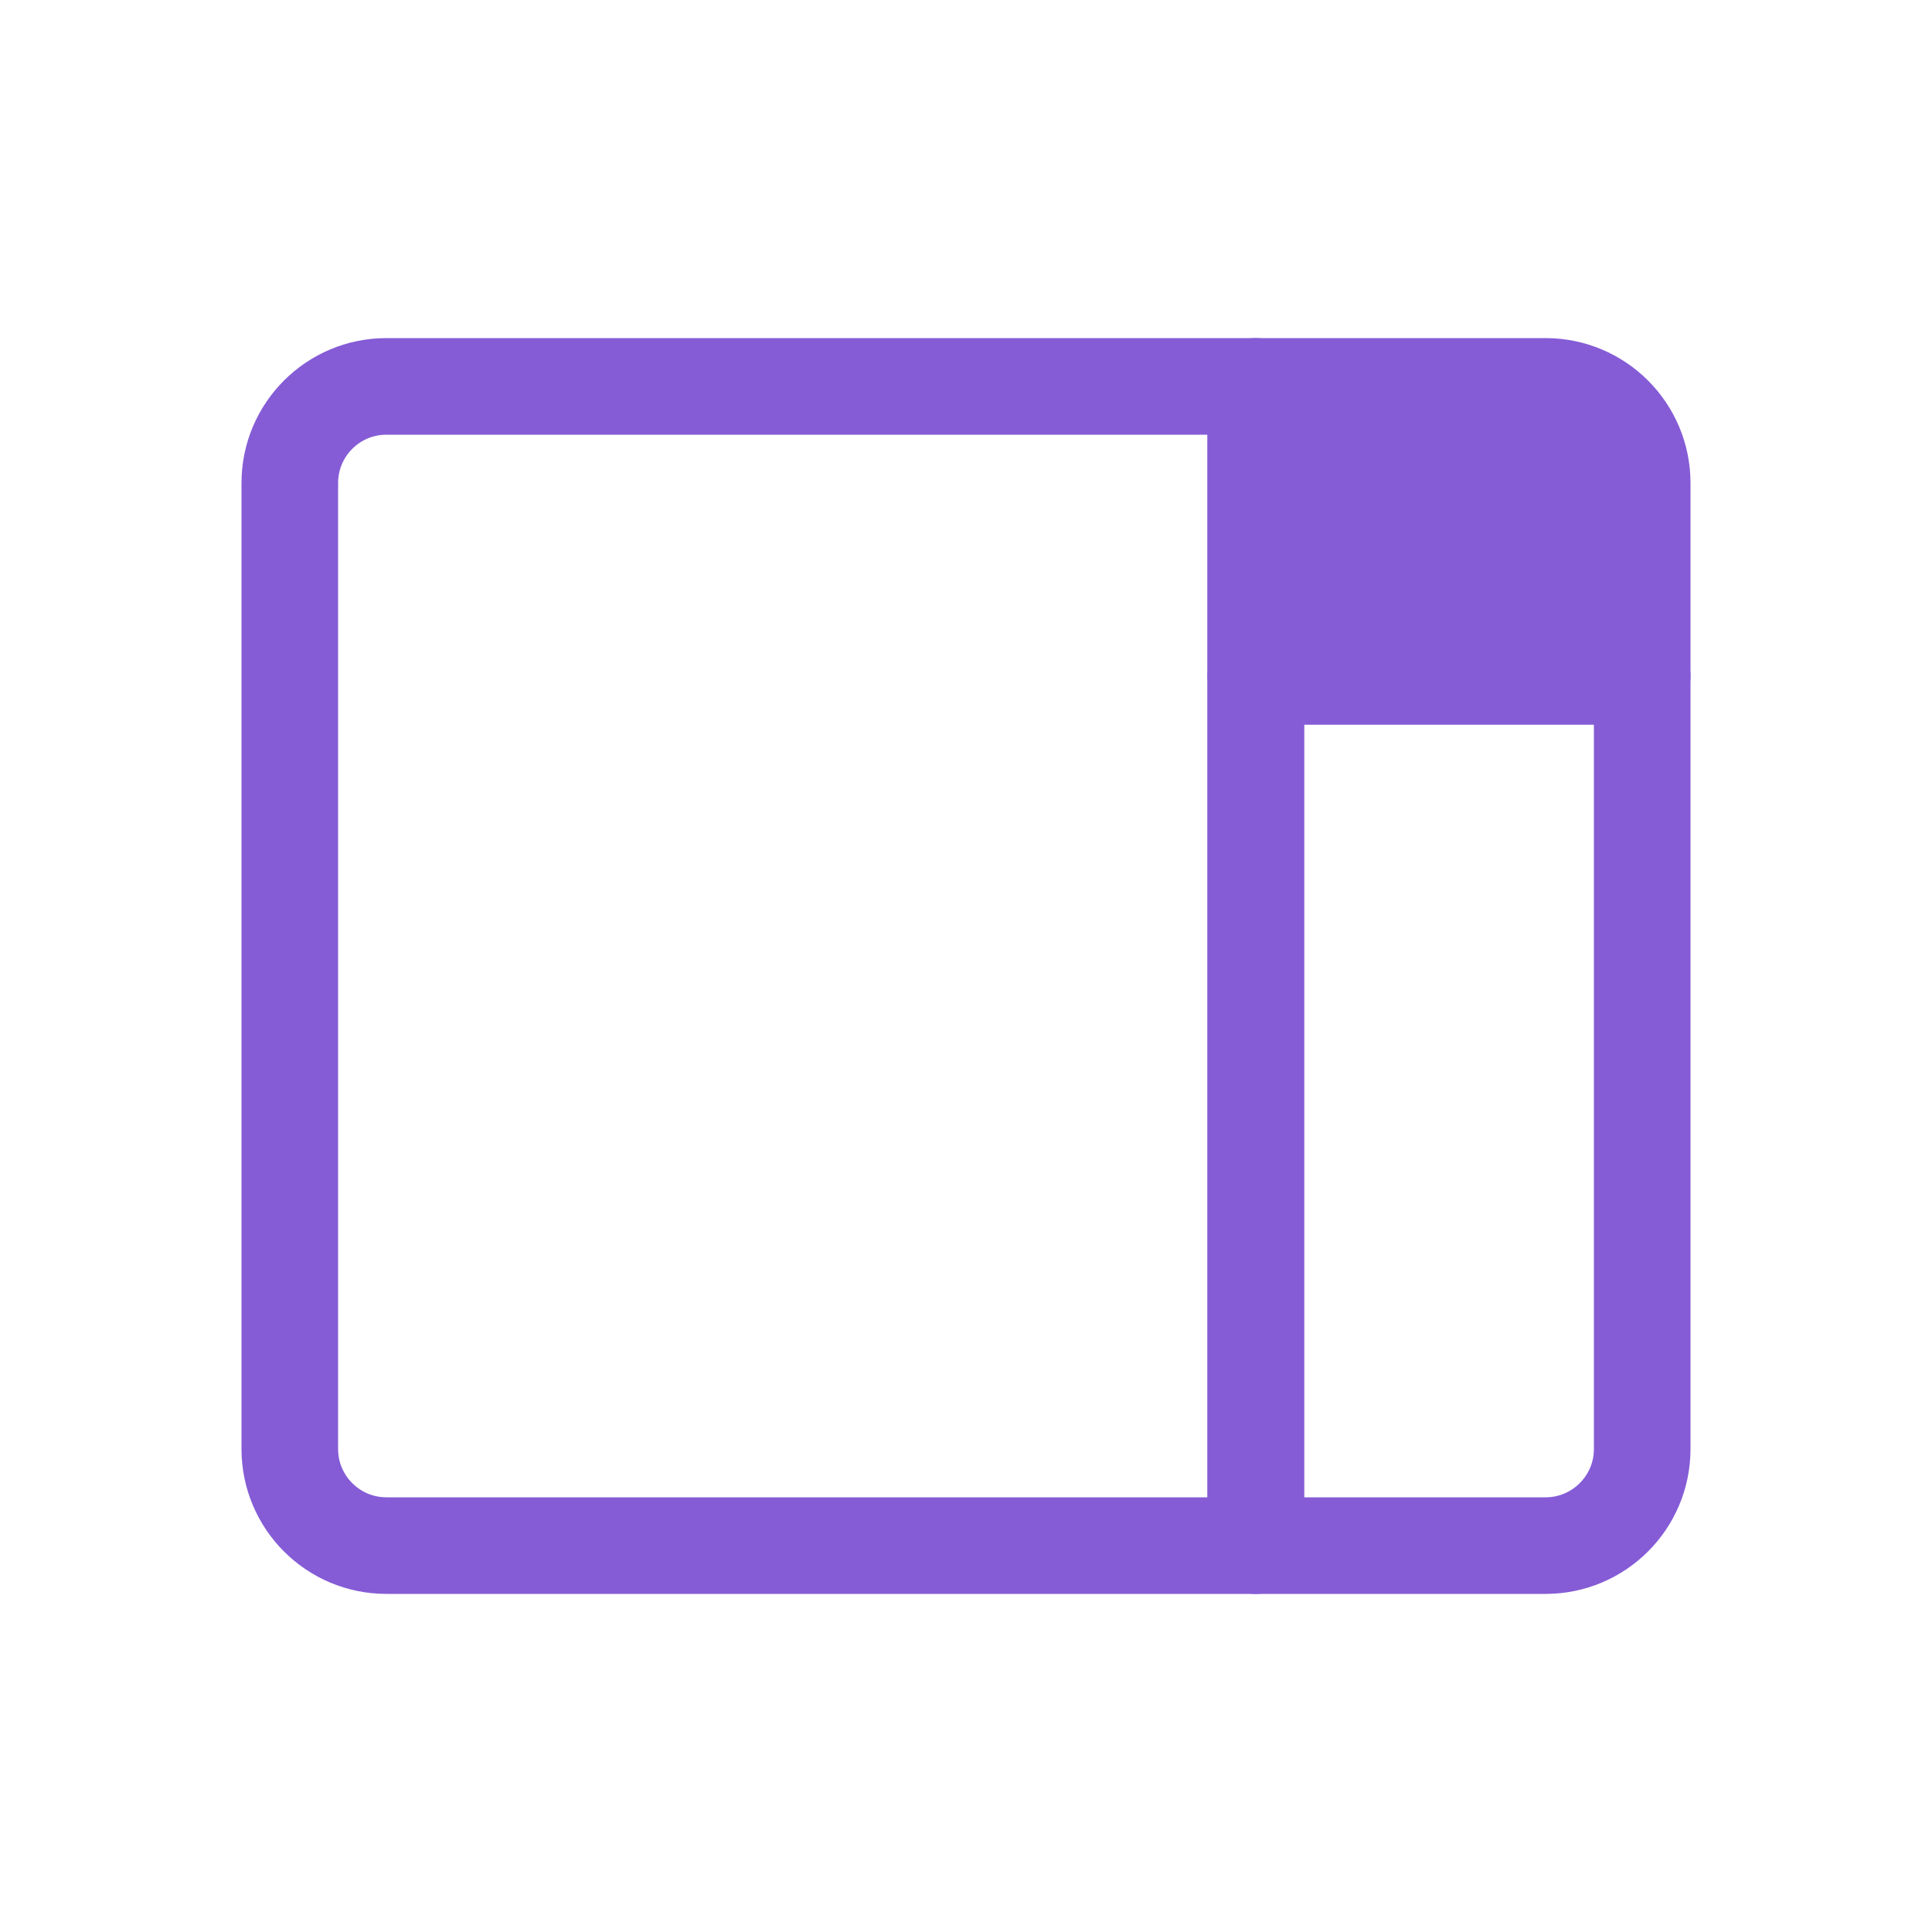
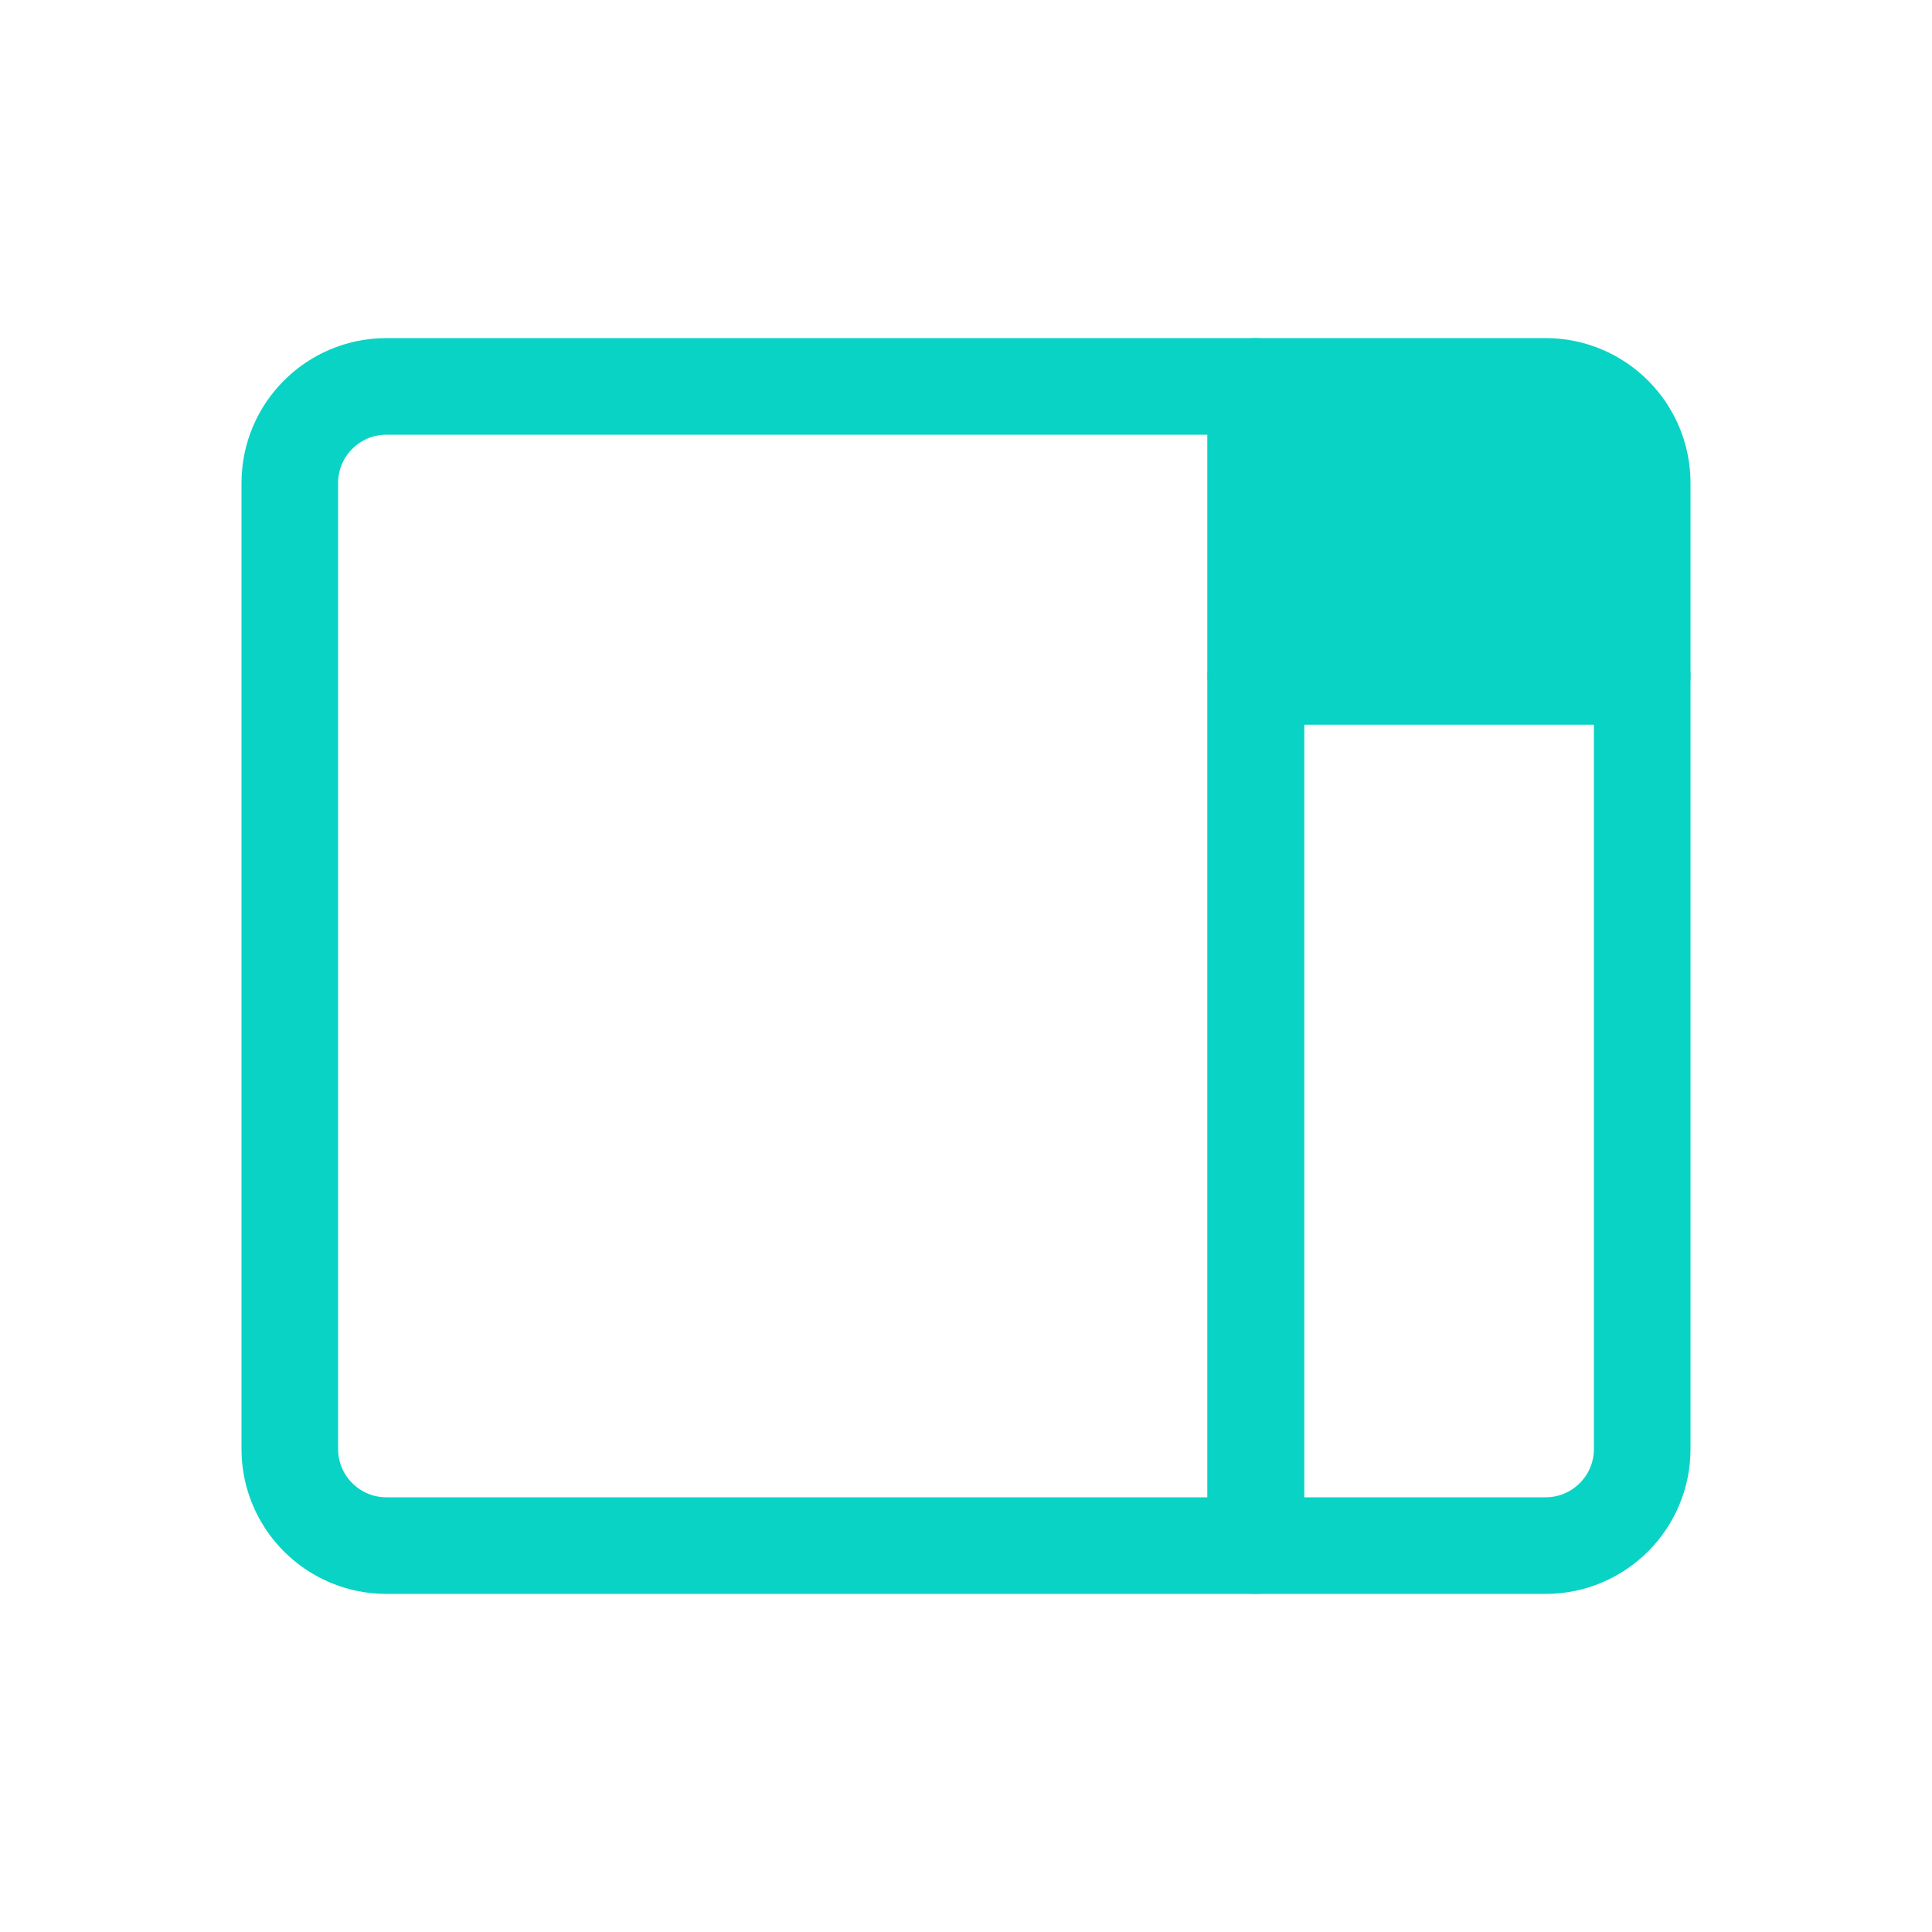
<svg xmlns="http://www.w3.org/2000/svg" width="20px" height="20px" viewBox="0 0 20 20" version="1.1">
  <defs />
  <g id="Page-1" stroke="none" stroke-width="1" fill="none" fill-rule="evenodd" stroke-linecap="round" stroke-linejoin="round">
-     <g id="Small-Stage-(inactive)" stroke="#855CD6">
+     <g id="Small-Stage-(inactive)" stroke="#09d3c5">
      <g id="small-stage-(inactive)" transform="translate(3, 4)">
        <path d="M1,0 L10,0 L10,12 L1,12 L1,12 C0.448,12 6.76353751e-17,11.552 0,11 L0,1 L0,1 C-6.76353751e-17,0.448 0.448,1.01453063e-16 1,0 Z" id="Rectangle" />
-         <path d="M10,0 L13,0 L13,0 C13.552,-1.01453063e-16 14,0.448 14,1 L14,3 L10,3 L10,0 Z" id="Rectangle" fill="#855CD6" />
+         <path d="M10,0 L13,0 L13,0 C13.552,-1.01453063e-16 14,0.448 14,1 L14,3 L10,3 L10,0 Z" id="Rectangle" fill="#09d3c5" />
        <path d="M10,3 L14,3 L14,11 L14,11 C14,11.552 13.552,12 13,12 L10,12 L10,3 Z" id="Rectangle-Copy" />
      </g>
    </g>
  </g>
</svg>
